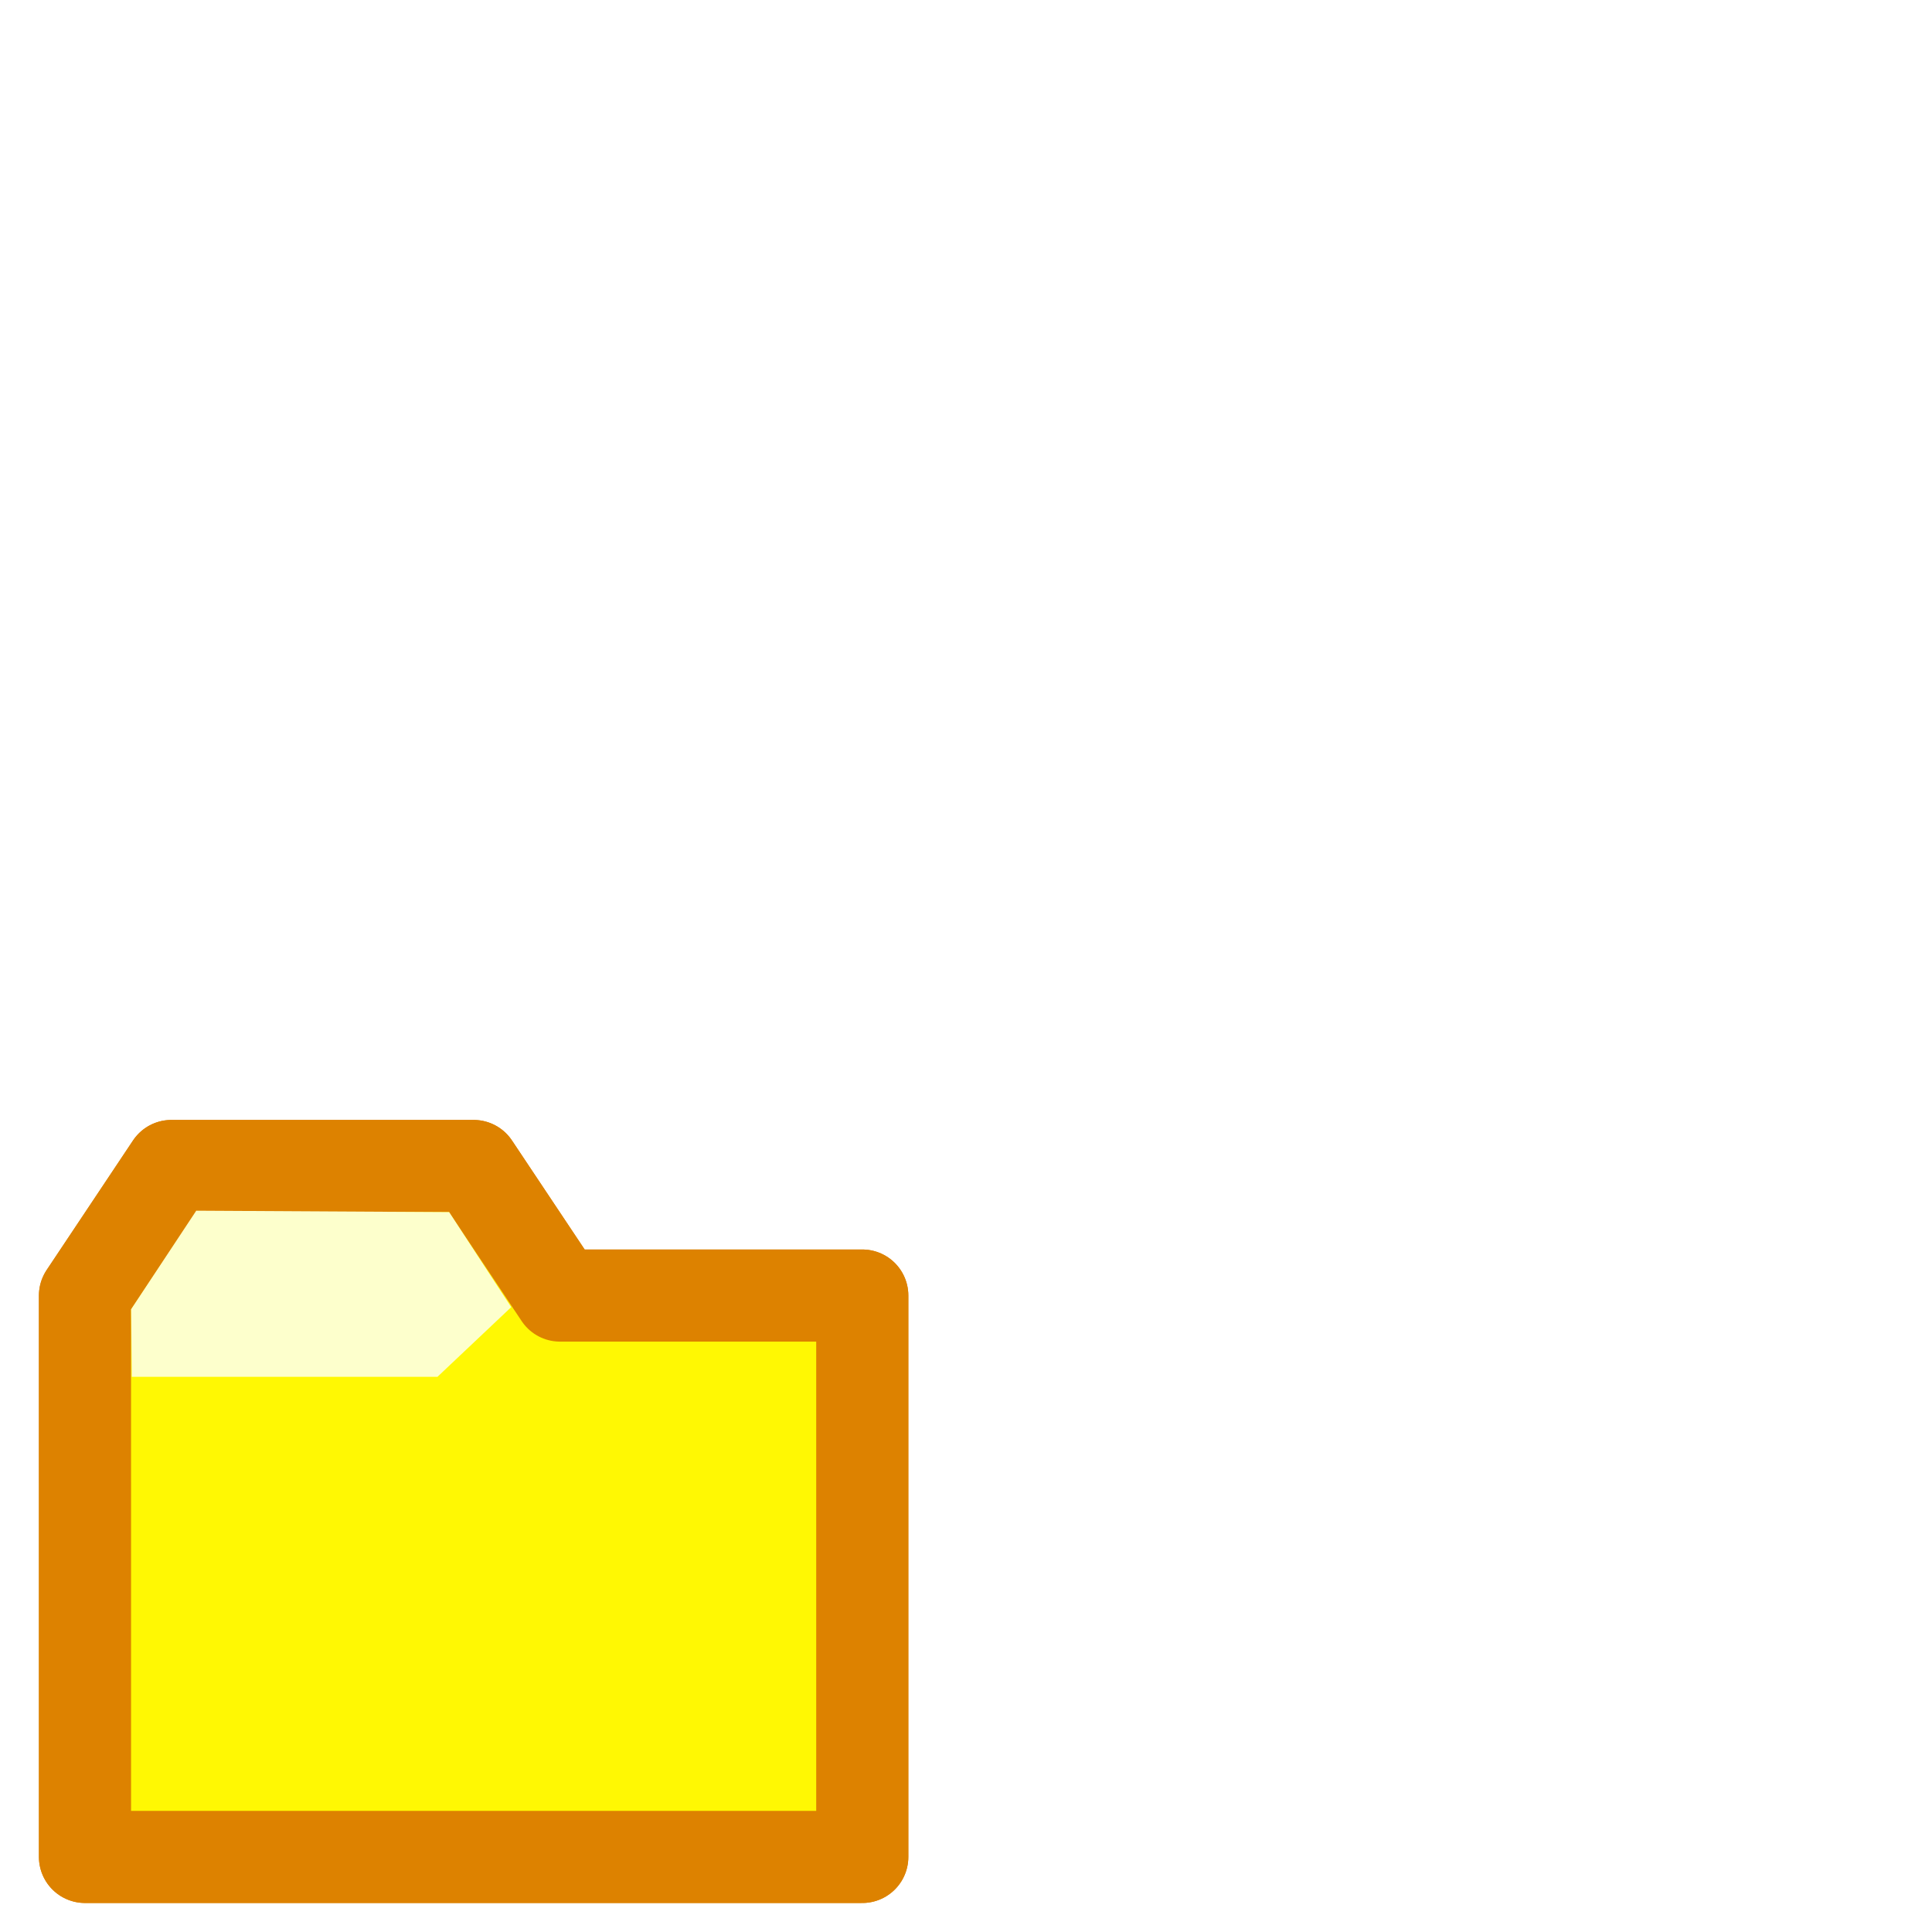
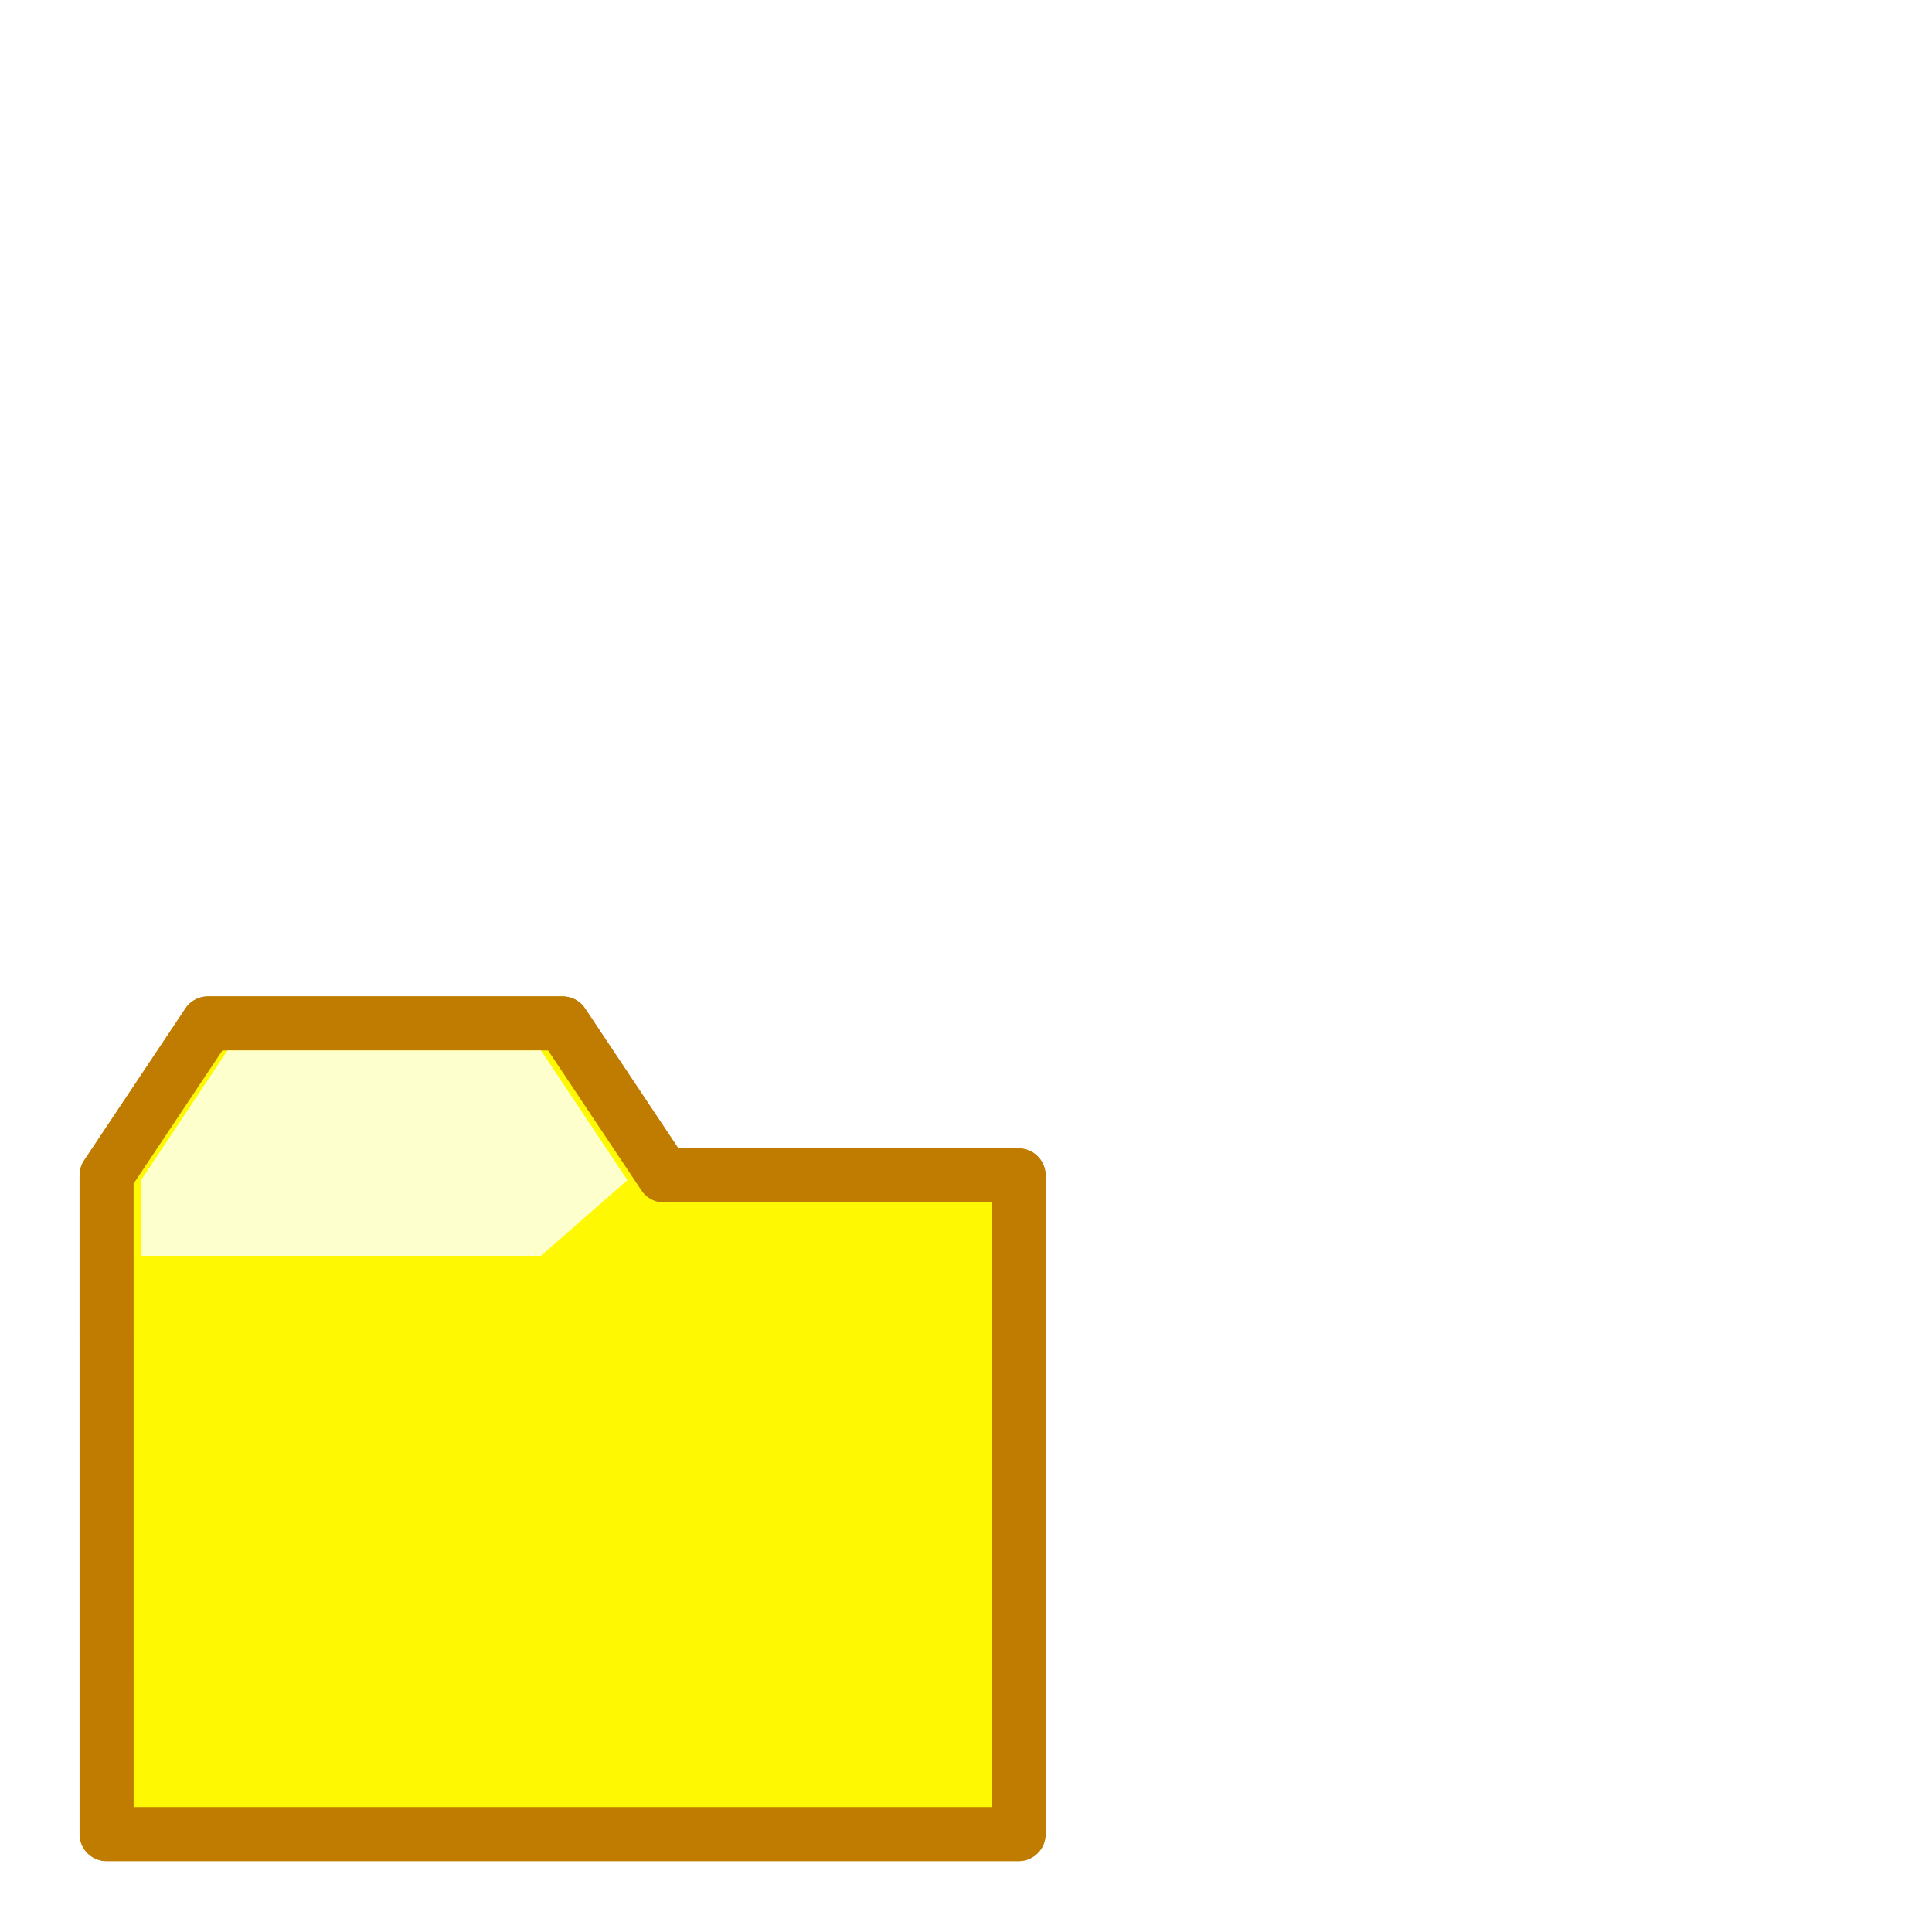
<svg xmlns="http://www.w3.org/2000/svg" height="100" viewBox="0 0 100 100" width="100">
-   <g transform="matrix(.4768433 0 0 .4768433 .672836 54.39098)">
+   <g transform="matrix(.5594679 0 0 .5594679 1.14554 45.97809)">
    <g>
-       <path d="m7.815 87.498h84.371v-60.934h-32.811l-9.375-14.062h-32.811l-9.375 14.062z" fill="#fff803" fill-rule="evenodd" stroke="#dd8200" stroke-linejoin="round" stroke-width="10" />
-       <path d="m12.894 35.386h33.178l8.005-7.563-6.733-10.315-27.452-.156-7.068 10.696z" fill="#fdffcc" stroke-width=".79" />
+       <path d="m7.815 87.498h84.371v-60.934h-32.811l-9.375-14.062h-32.811l-9.375 14.062z" fill="#fff803" fill-rule="evenodd" stroke="#bf7c00" stroke-linejoin="round" stroke-width="5" />
+       <path d="m11 34h37l8-7-8-12h-29l-8 12z" fill="#fdffcc" stroke-width=".847" />
    </g>
    <g>
-       <path d="m7.815 87.498h84.371v-60.934h-32.811l-9.375-14.062h-32.811l-9.375 14.062z" fill="#fff803" fill-rule="evenodd" stroke="#dd8200" stroke-linejoin="round" stroke-width="10" />
-       <path d="m12.894 35.386h33.178l8.005-7.563-6.733-10.315-27.452-.156-7.068 10.696z" fill="#fdffcc" stroke-width=".79" />
+       <path d="m7.815 87.498h84.371v-60.934h-32.811l-9.375-14.062h-32.811l-9.375 14.062z" fill="#fff803" fill-rule="evenodd" stroke="#bf7c00" stroke-linejoin="round" stroke-width="5" />
+       <path d="m11 34h37l8-7-8-12h-29l-8 12z" fill="#fdffcc" stroke-width=".847" />
    </g>
  </g>
</svg>
